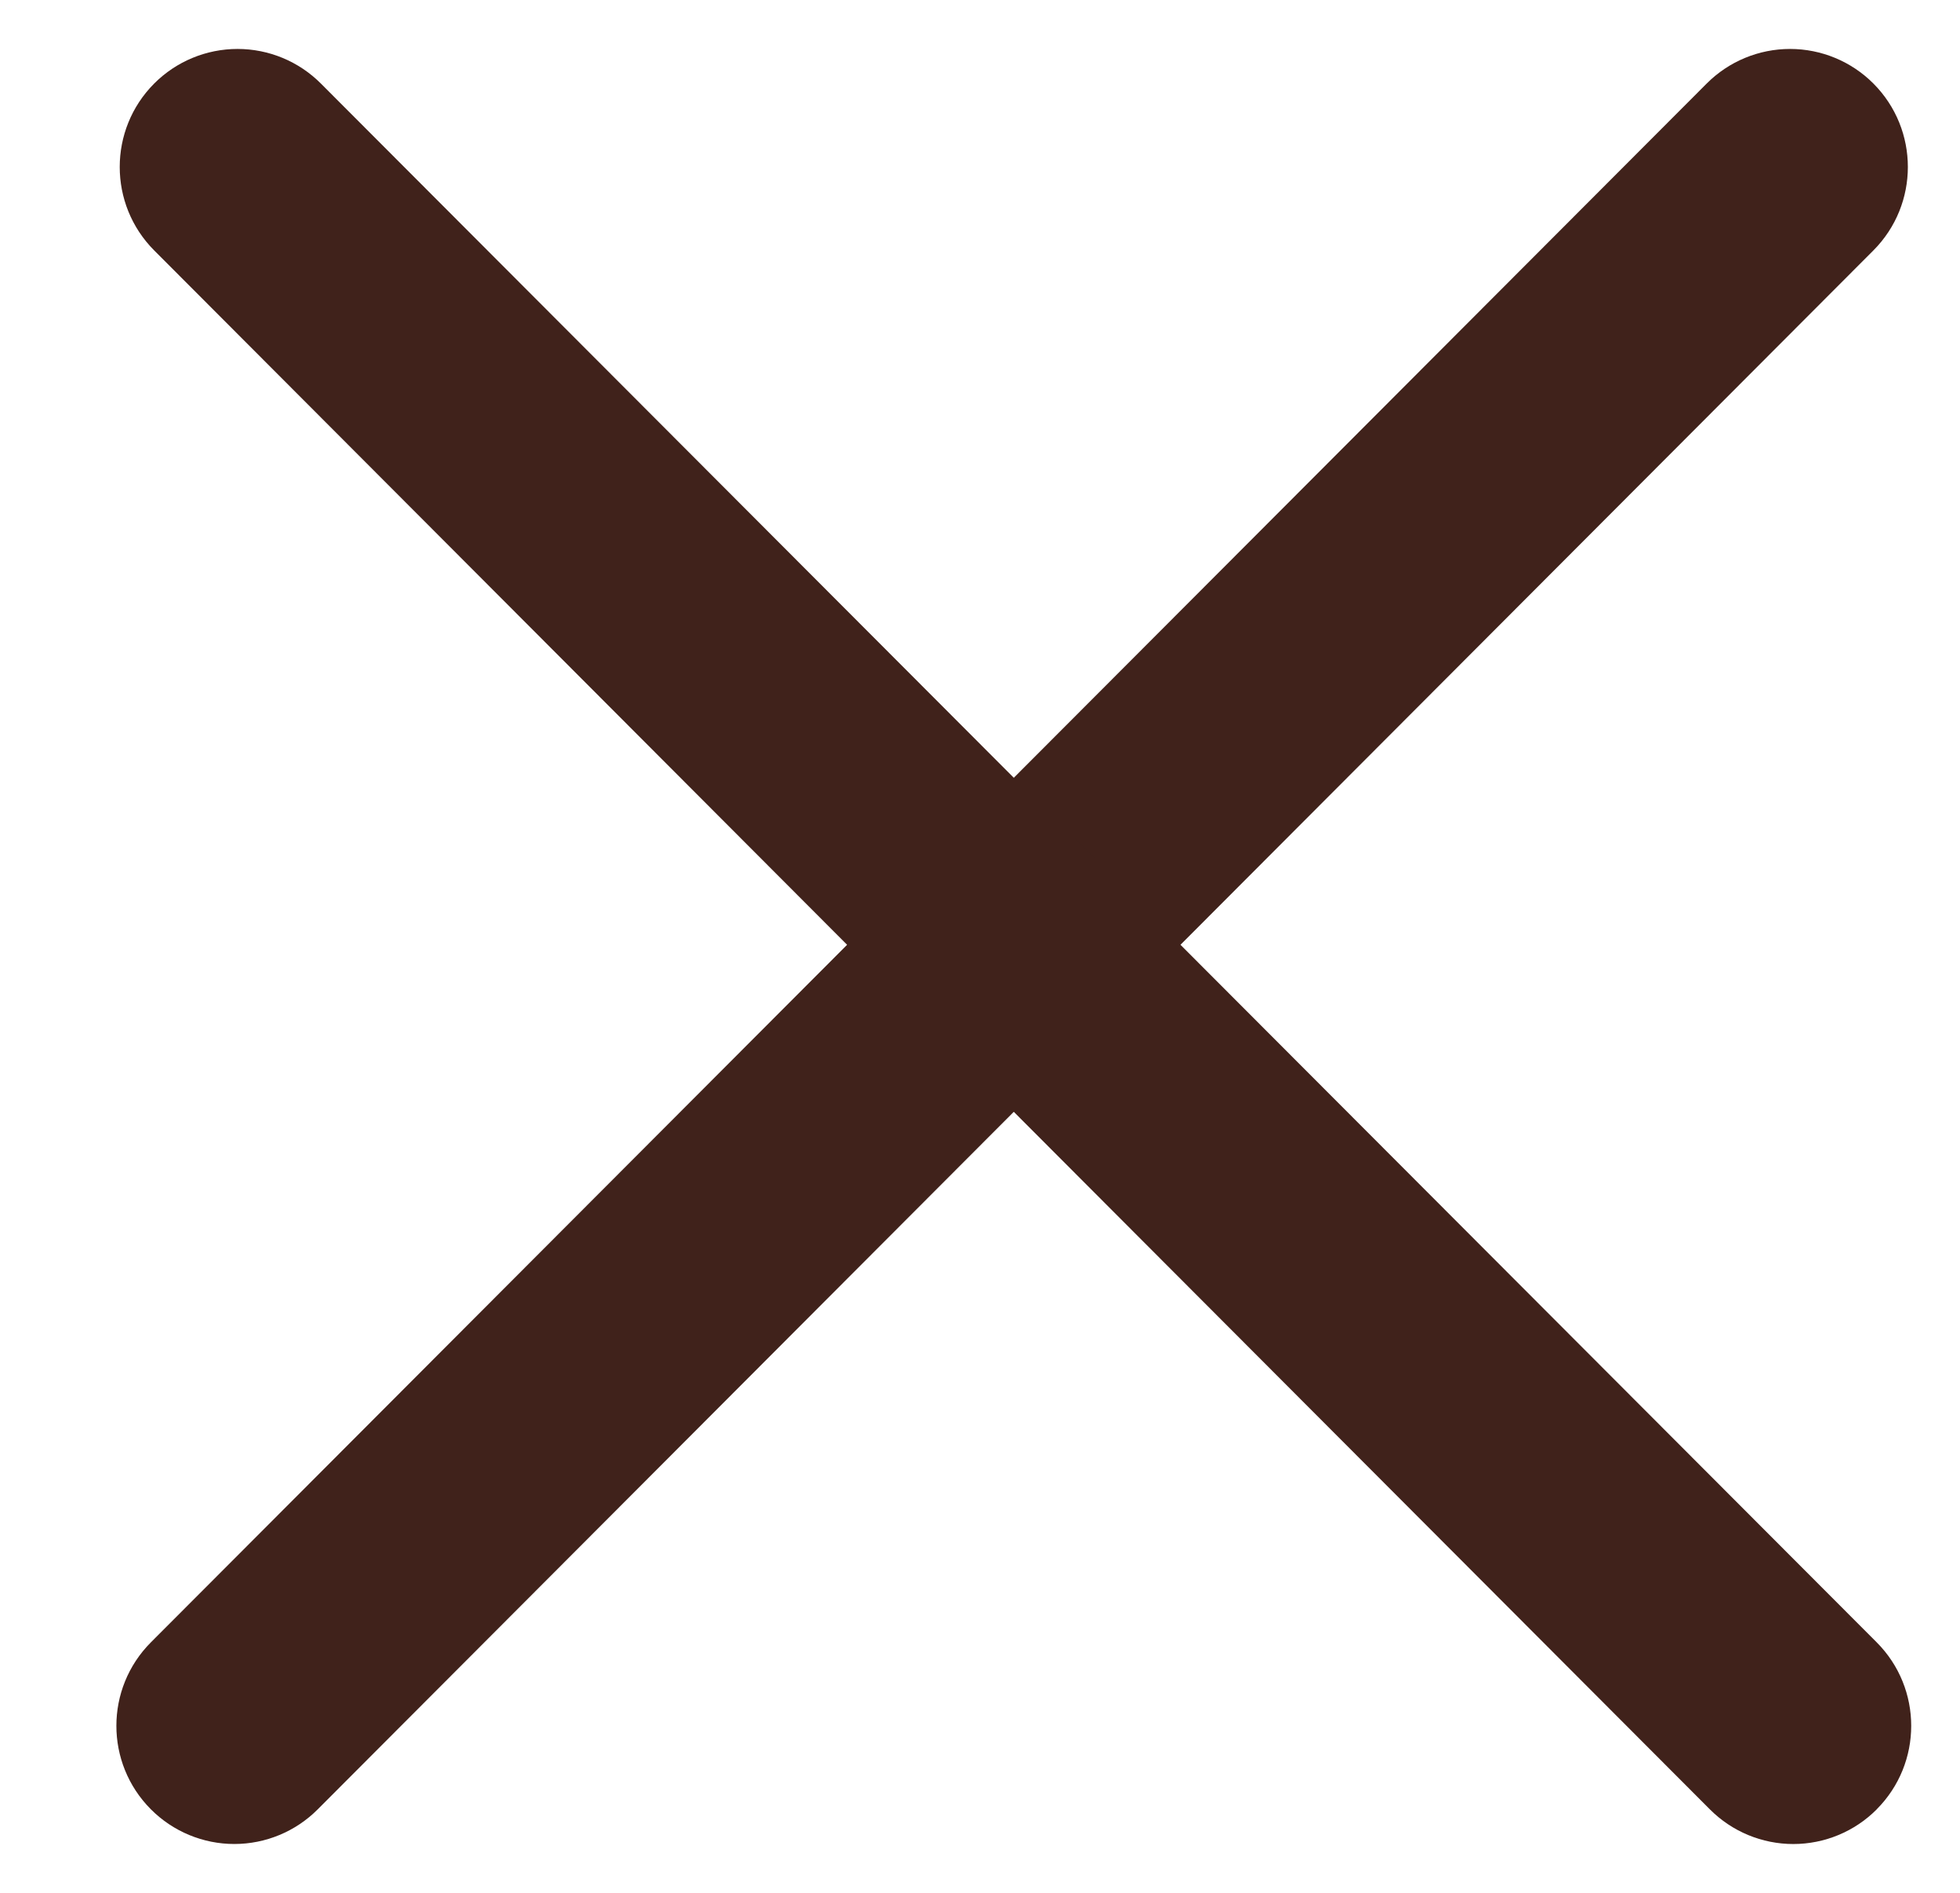
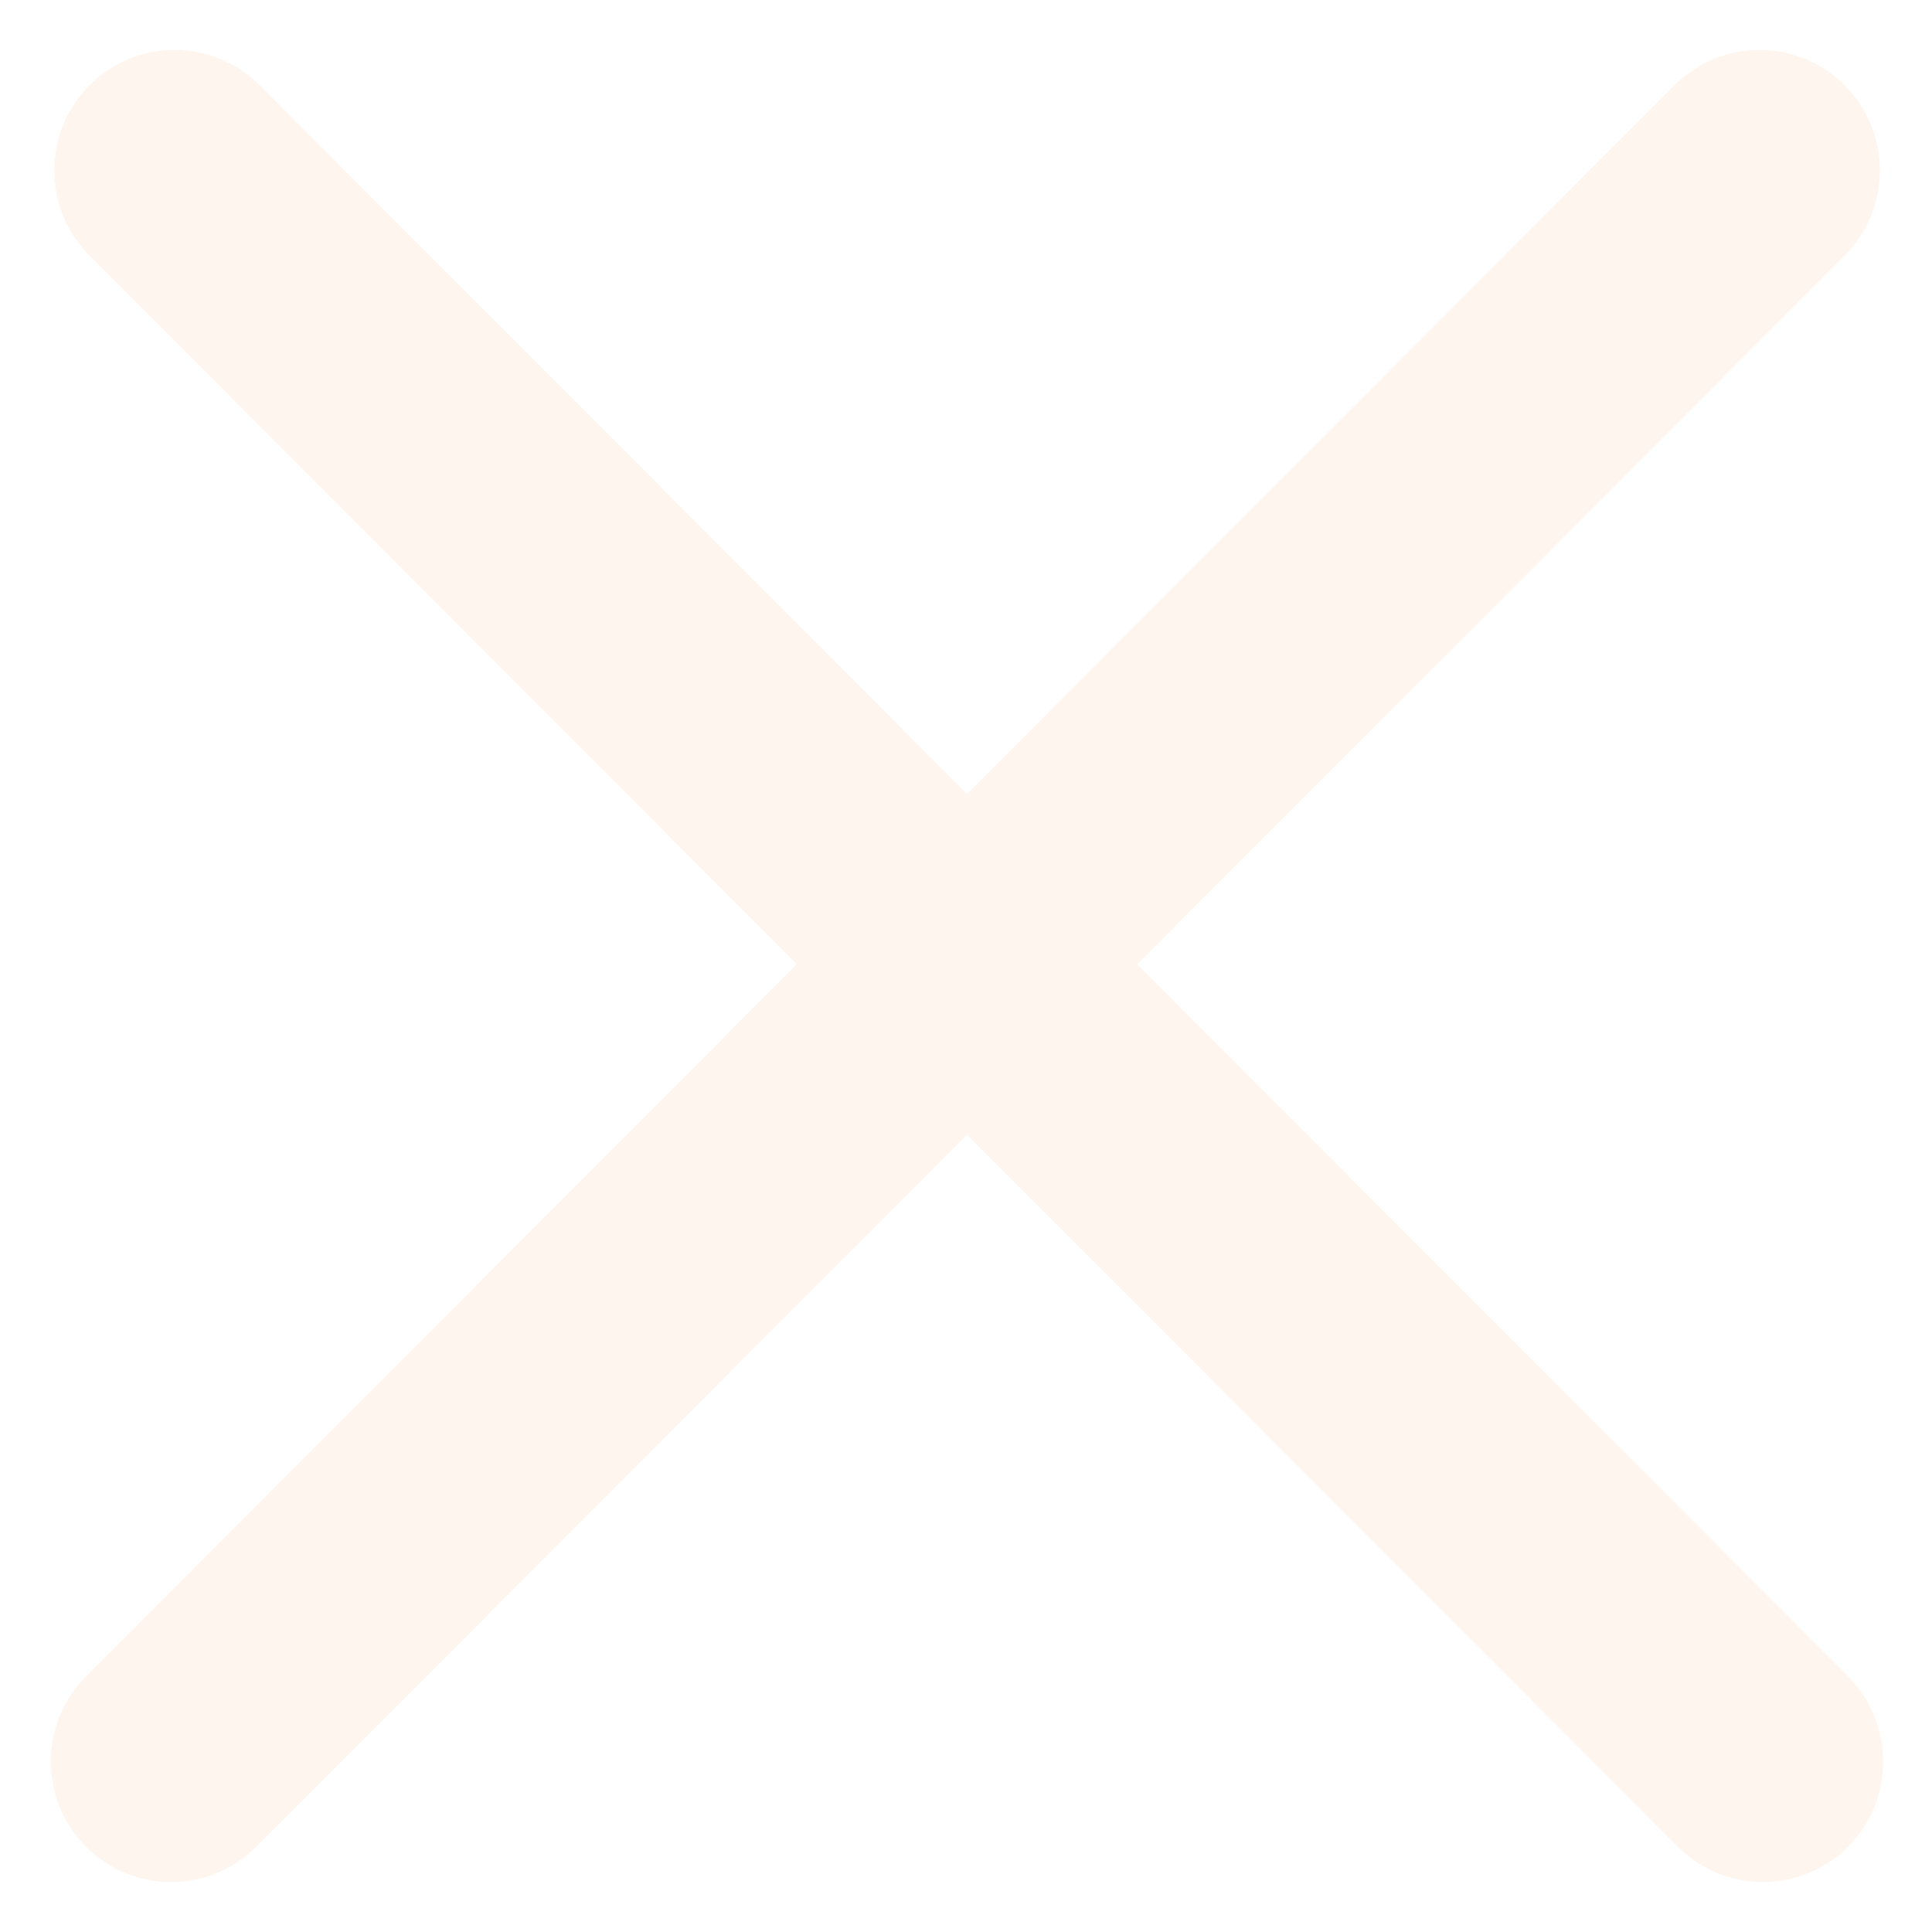
- <svg xmlns="http://www.w3.org/2000/svg" width="29" height="28" fill="none">
-   <path fill-rule="evenodd" clip-rule="evenodd" d="M2.233 26.765a1.749 1.749 0 010-2.471l23.02-23.059a1.742 1.742 0 012.465 0 1.749 1.749 0 010 2.47L4.7 26.766a1.742 1.742 0 01-2.466 0z" fill="#40221B" />
-   <path fill-rule="evenodd" clip-rule="evenodd" d="M27.767 26.765a1.749 1.749 0 000-2.471L4.747 1.235a1.742 1.742 0 00-2.465 0 1.749 1.749 0 000 2.47L25.3 26.766a1.742 1.742 0 002.467 0z" fill="#40221B" />
+ <svg xmlns="http://www.w3.org/2000/svg" width="28" height="28" fill="none">
+   <path fill-rule="evenodd" clip-rule="evenodd" d="M1.248 26.765a1.749 1.749 0 010-2.471l23.02-23.059a1.742 1.742 0 012.466 0 1.749 1.749 0 010 2.47l-23.02 23.06a1.742 1.742 0 01-2.466 0z" fill="#FFF5EF" />
+   <path fill-rule="evenodd" clip-rule="evenodd" d="M26.782 26.765a1.749 1.749 0 000-2.471L3.763 1.235a1.742 1.742 0 00-2.466 0 1.749 1.749 0 000 2.47l23.019 23.06a1.742 1.742 0 002.466 0z" fill="#FFF5EF" />
</svg>
